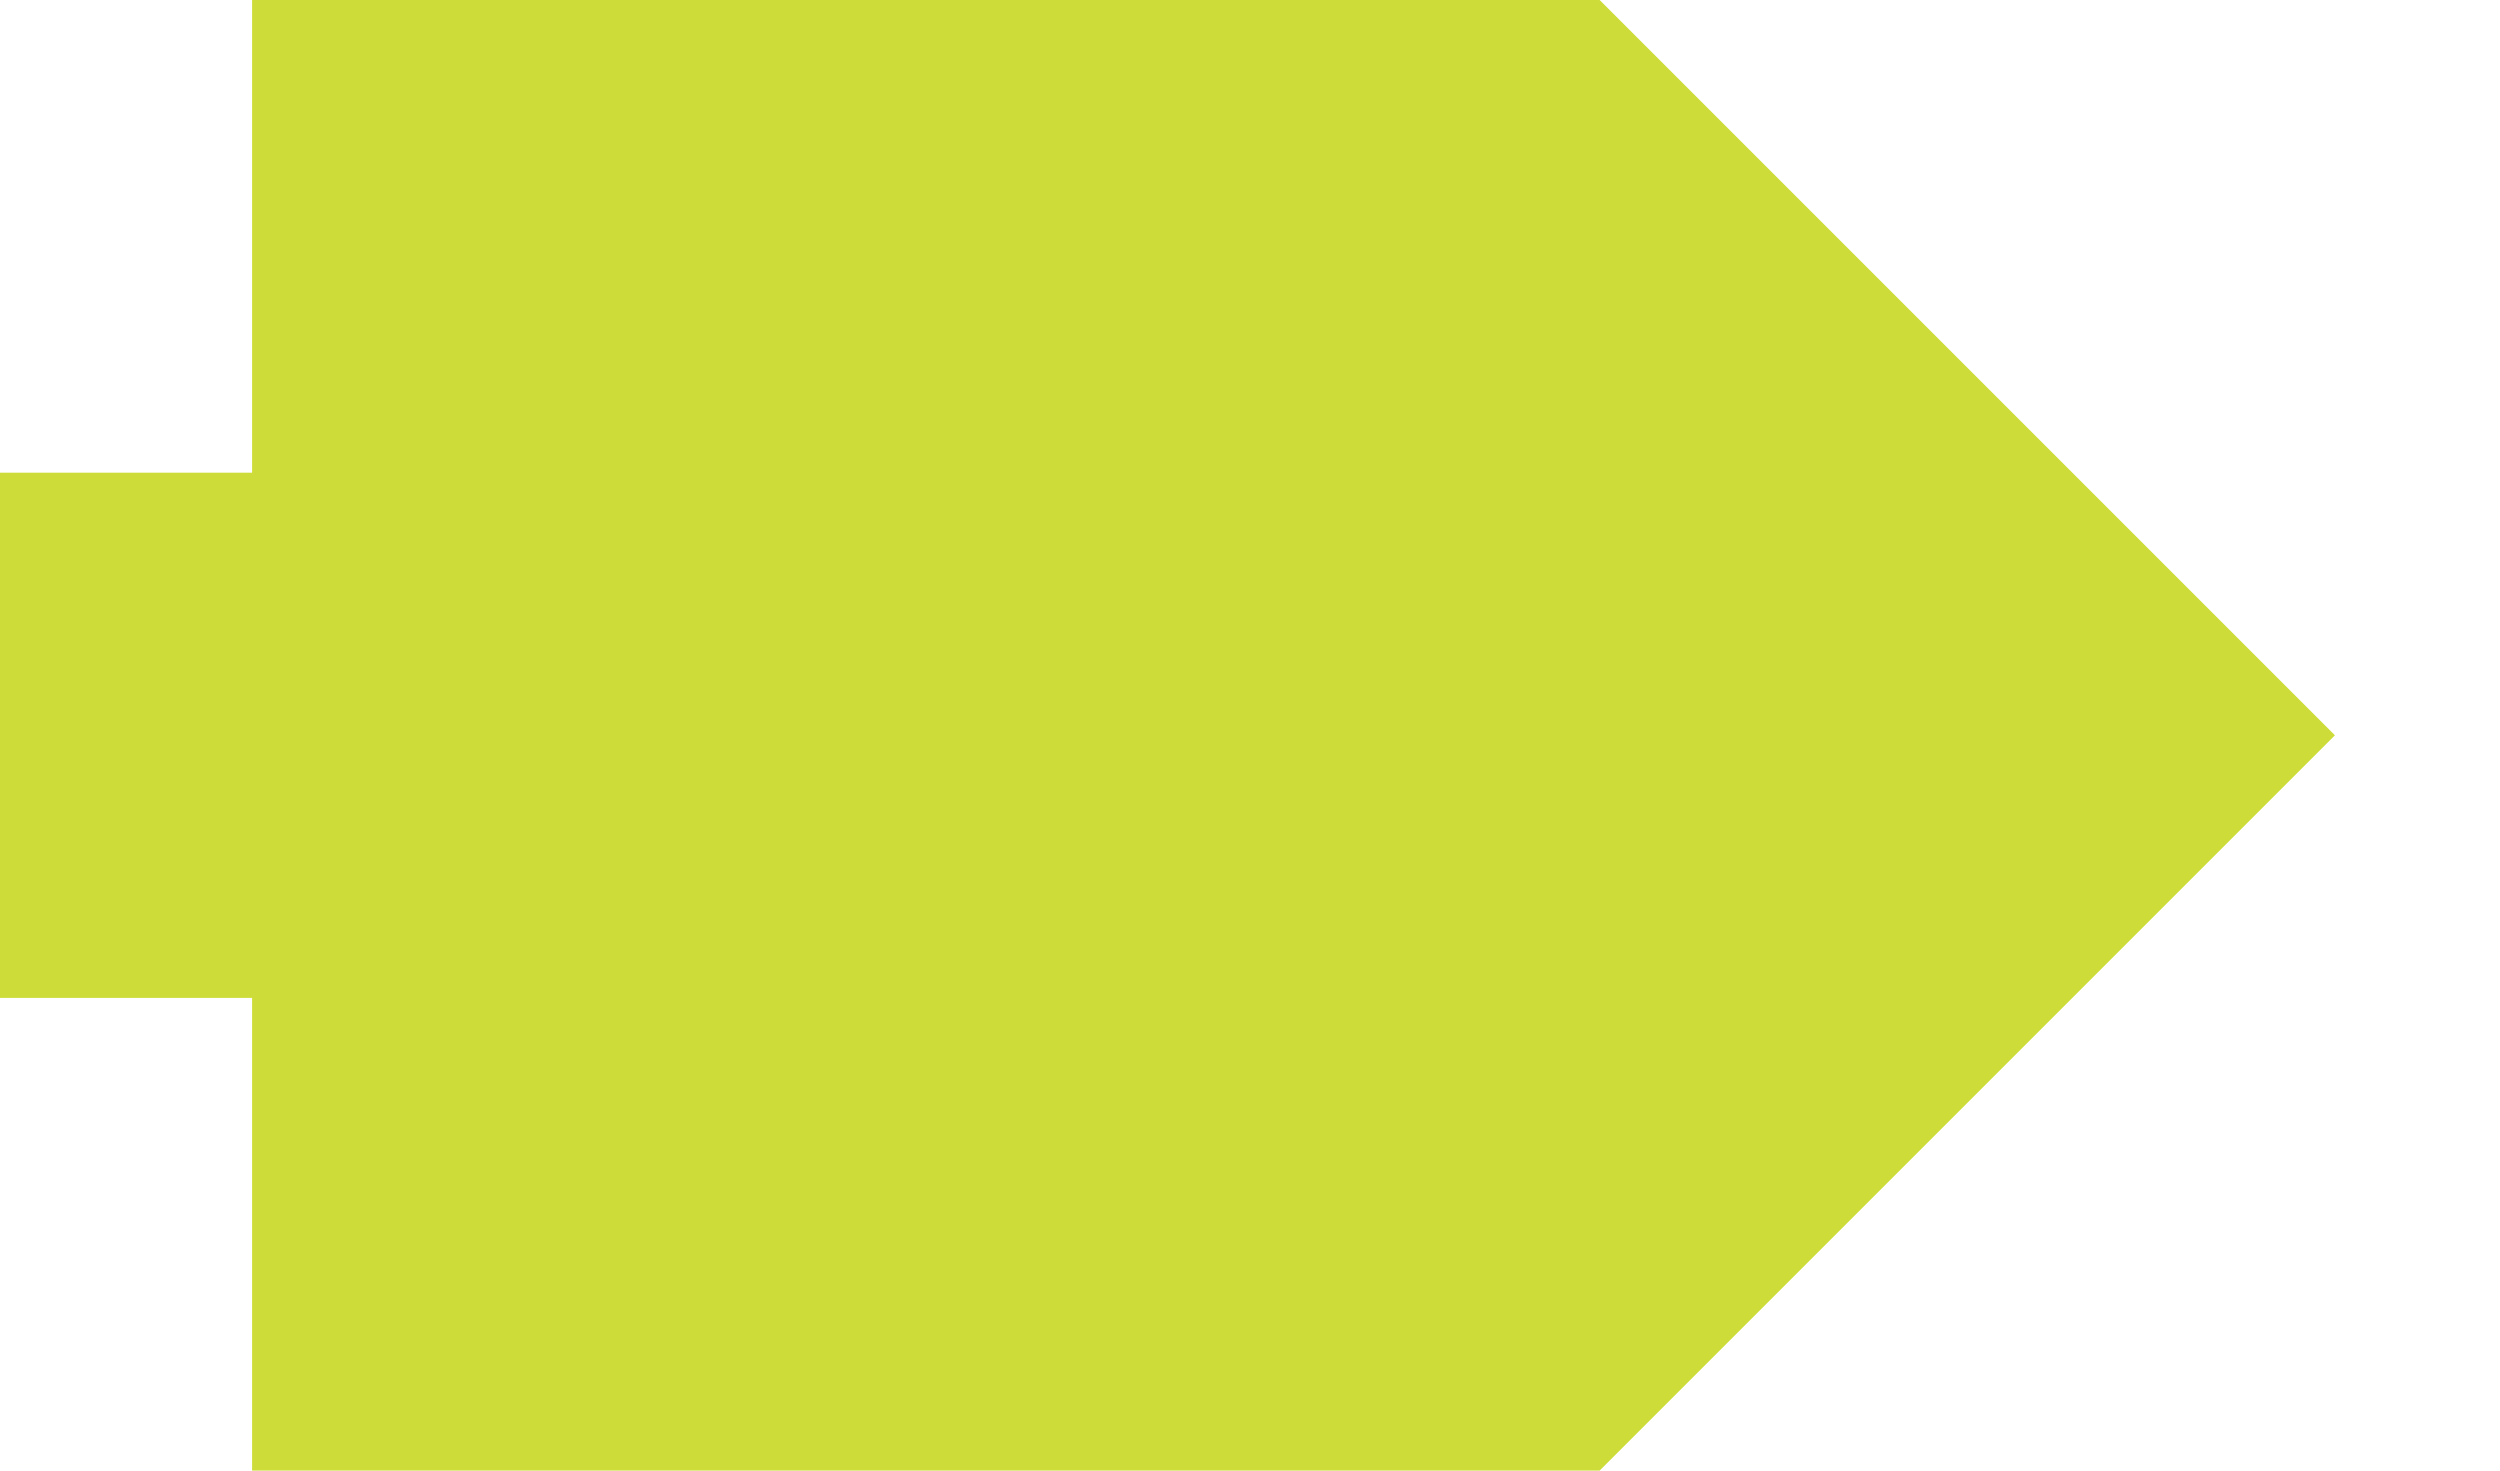
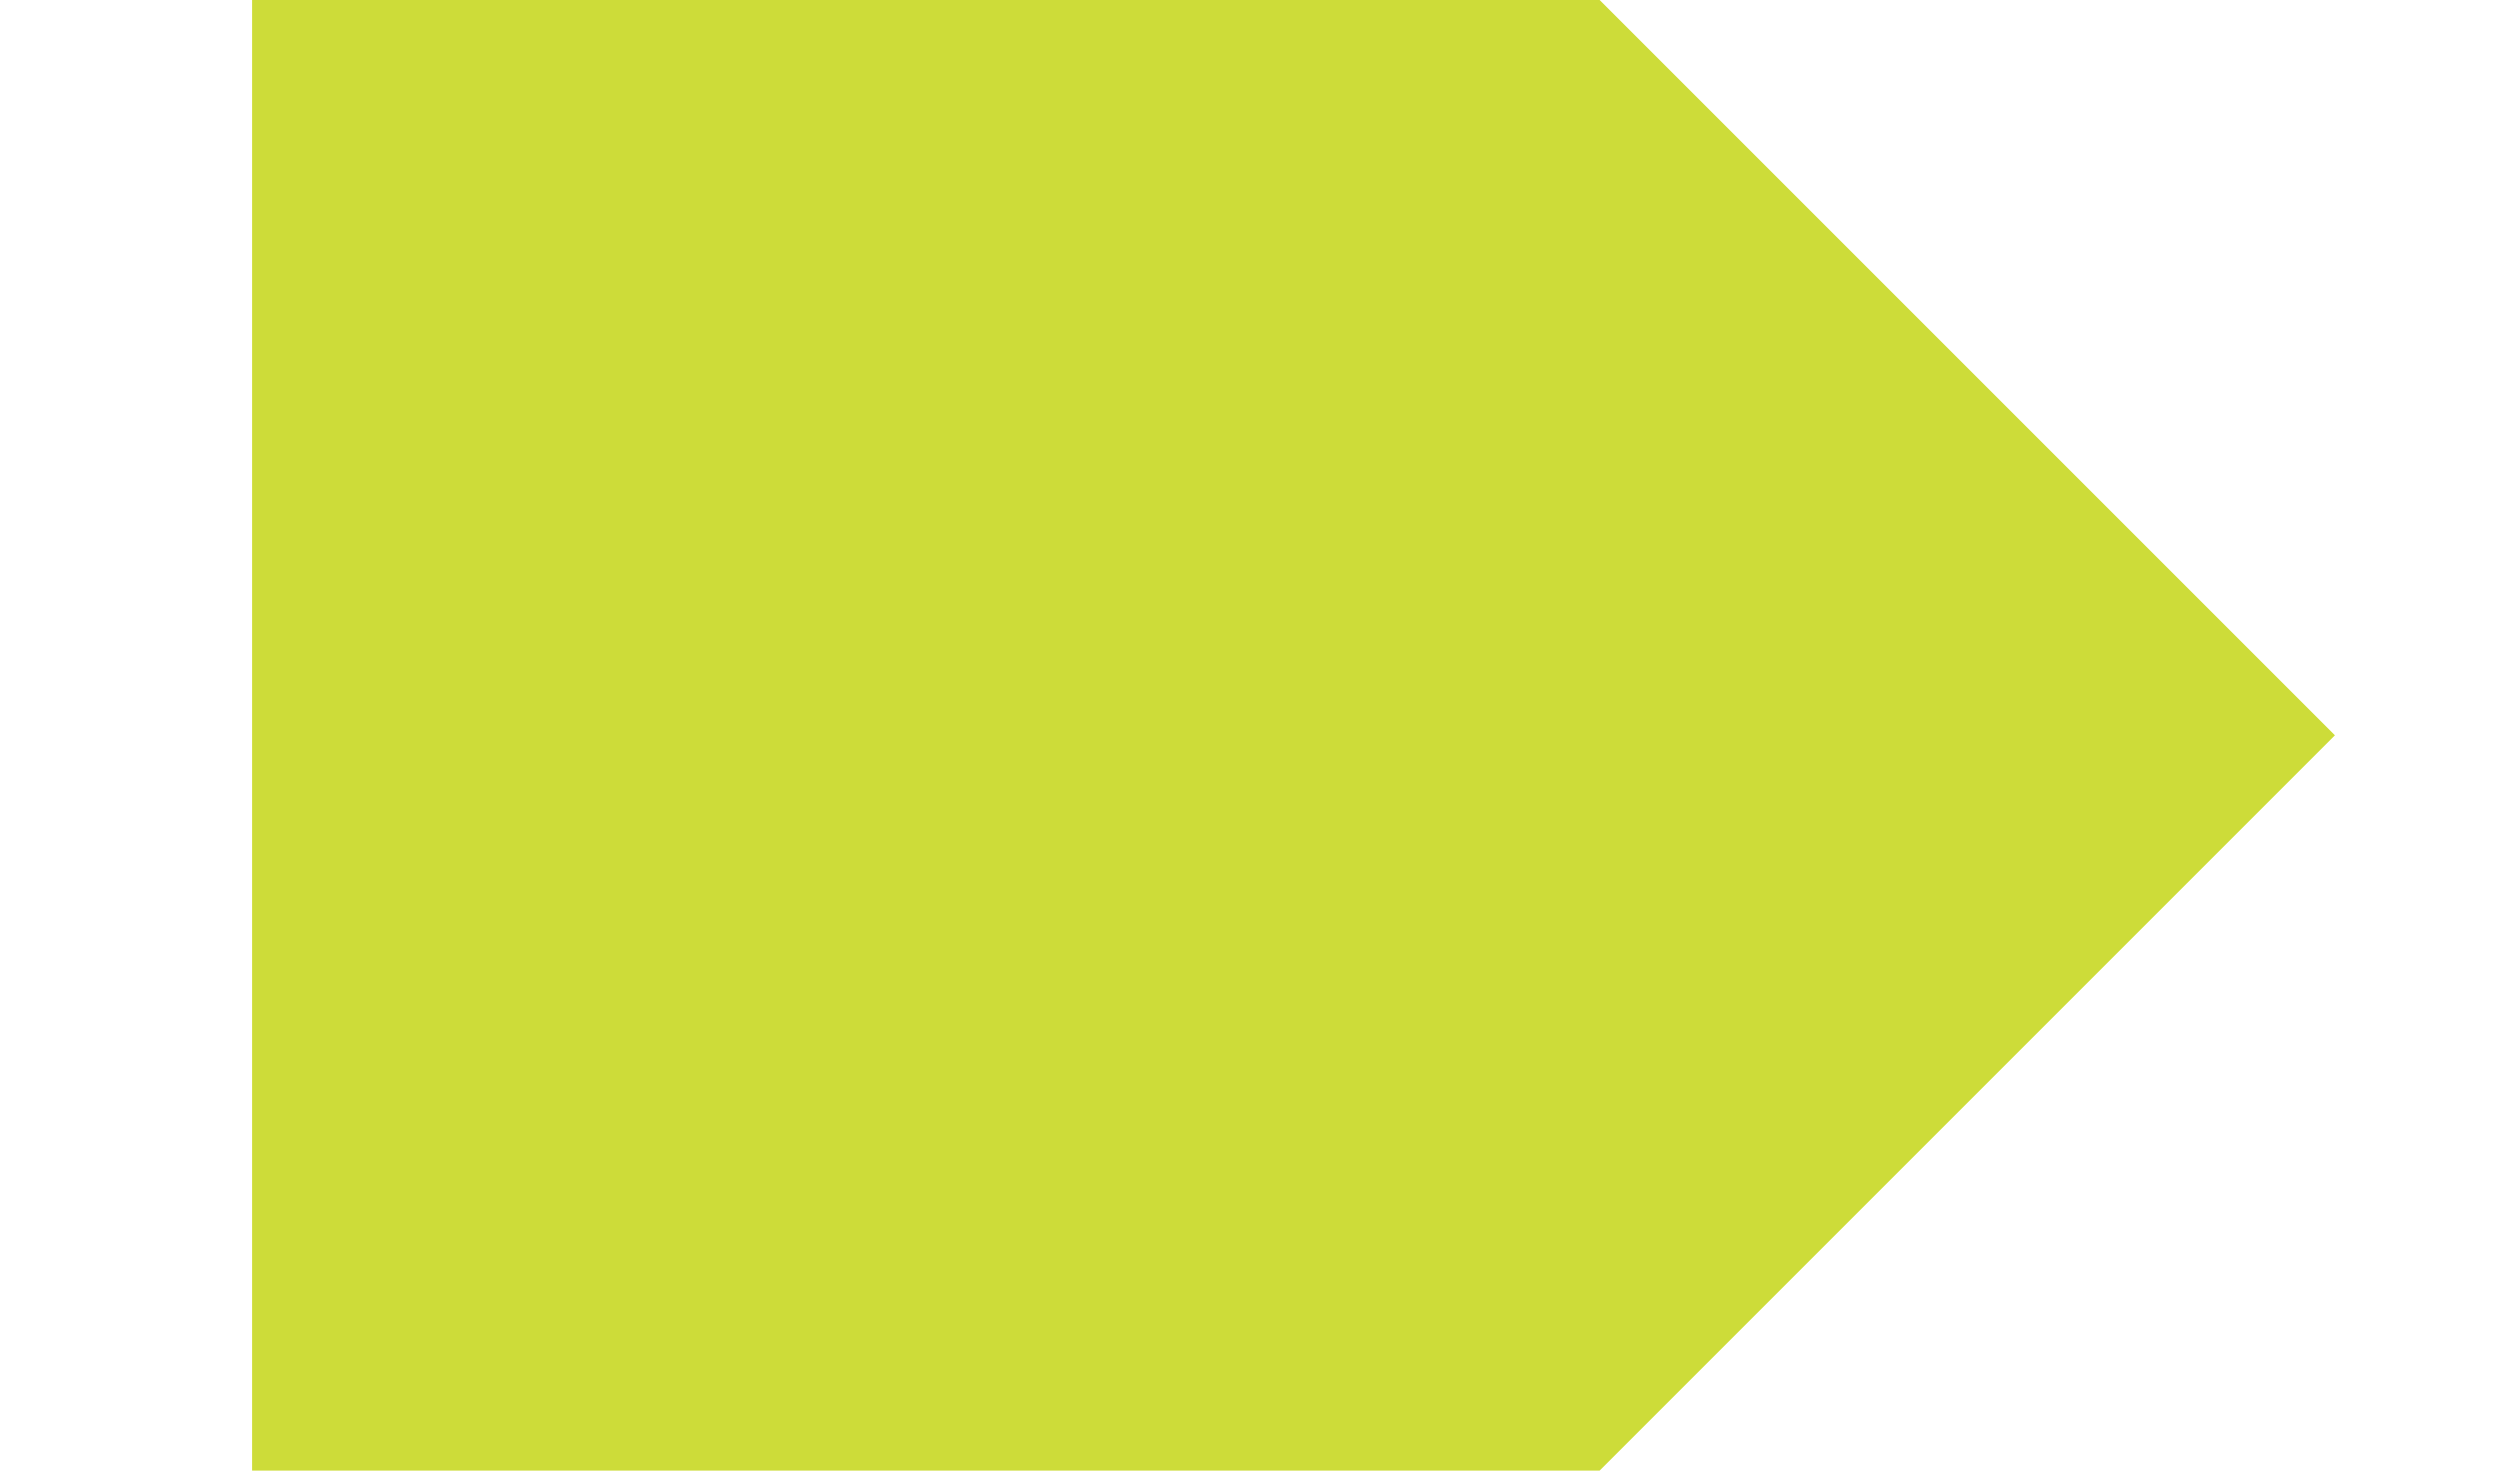
<svg xmlns="http://www.w3.org/2000/svg" width="17px" height="10px" viewBox="3 -2 17 14">
  <polyline points="4,0 14,0 19,5 14,10 4,10 4,0" stroke-linejoin="miter" fill="#cddc39" stroke-linecap="square" stroke-width="4" stroke="#cddc39" />
-   <line x1="1" y1="5" x2="2" y2="5" stroke-width="5" stroke-linecap="square" stroke="#cddc39" />
</svg>
